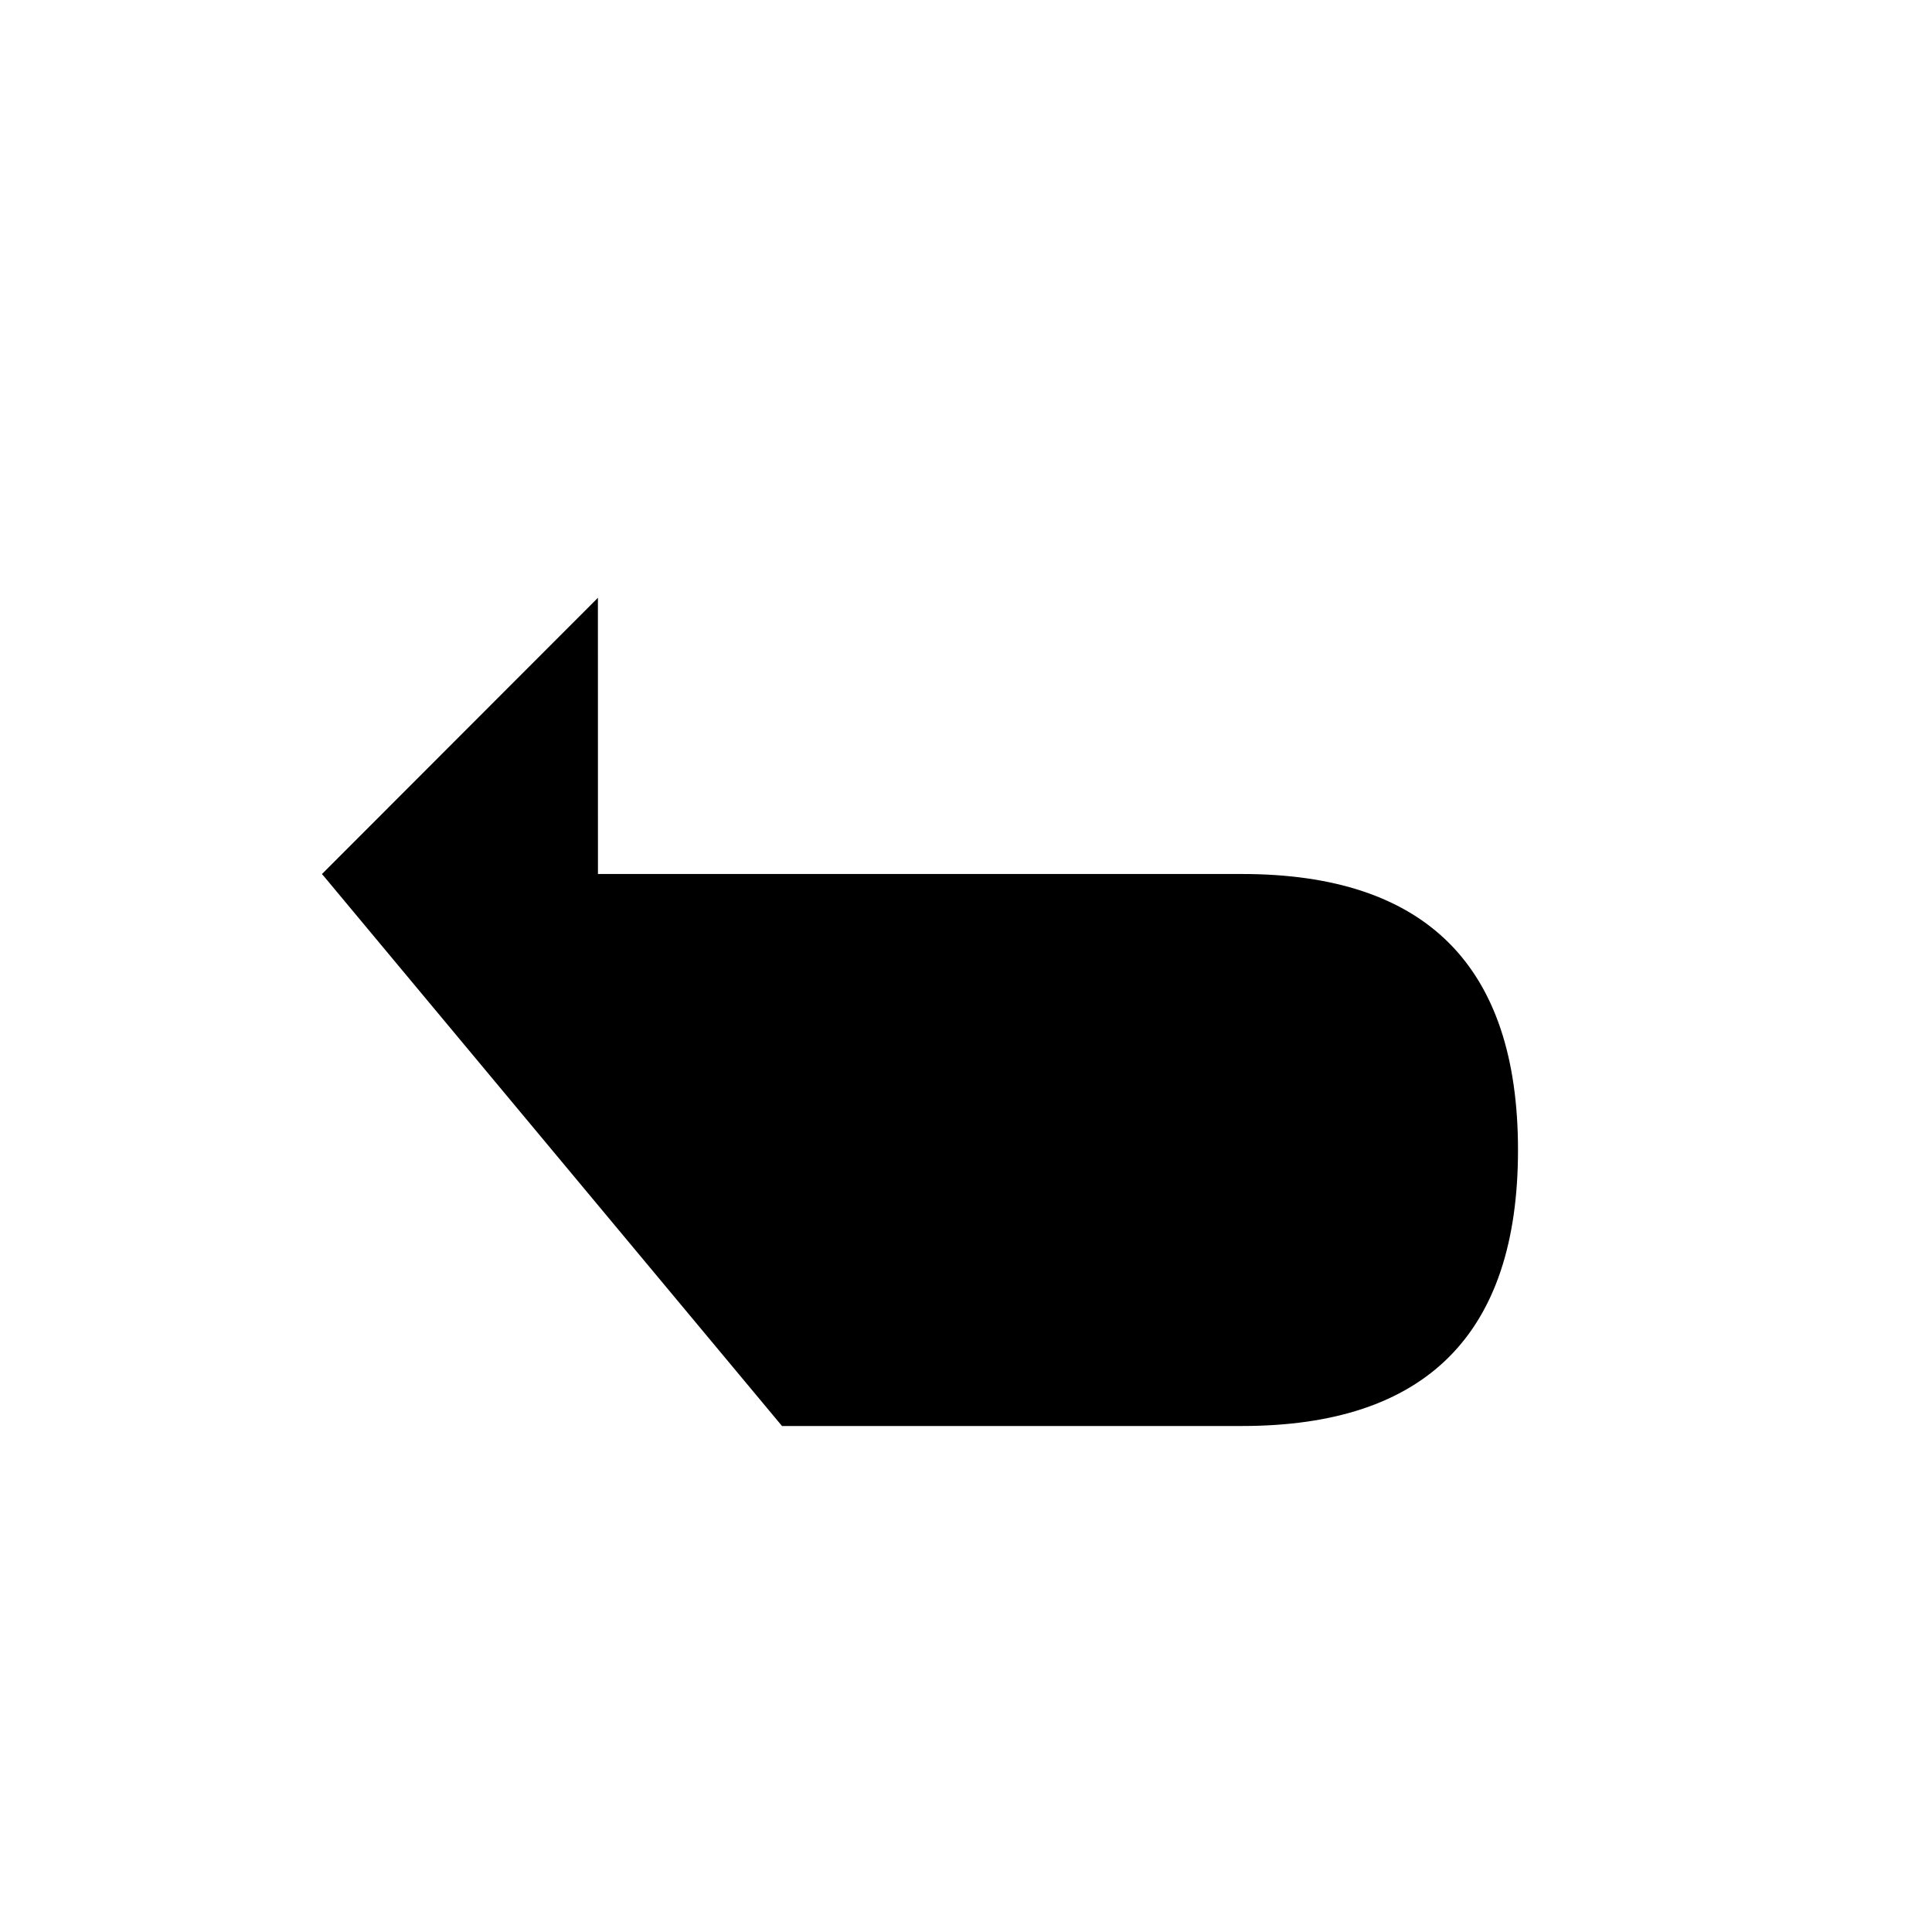
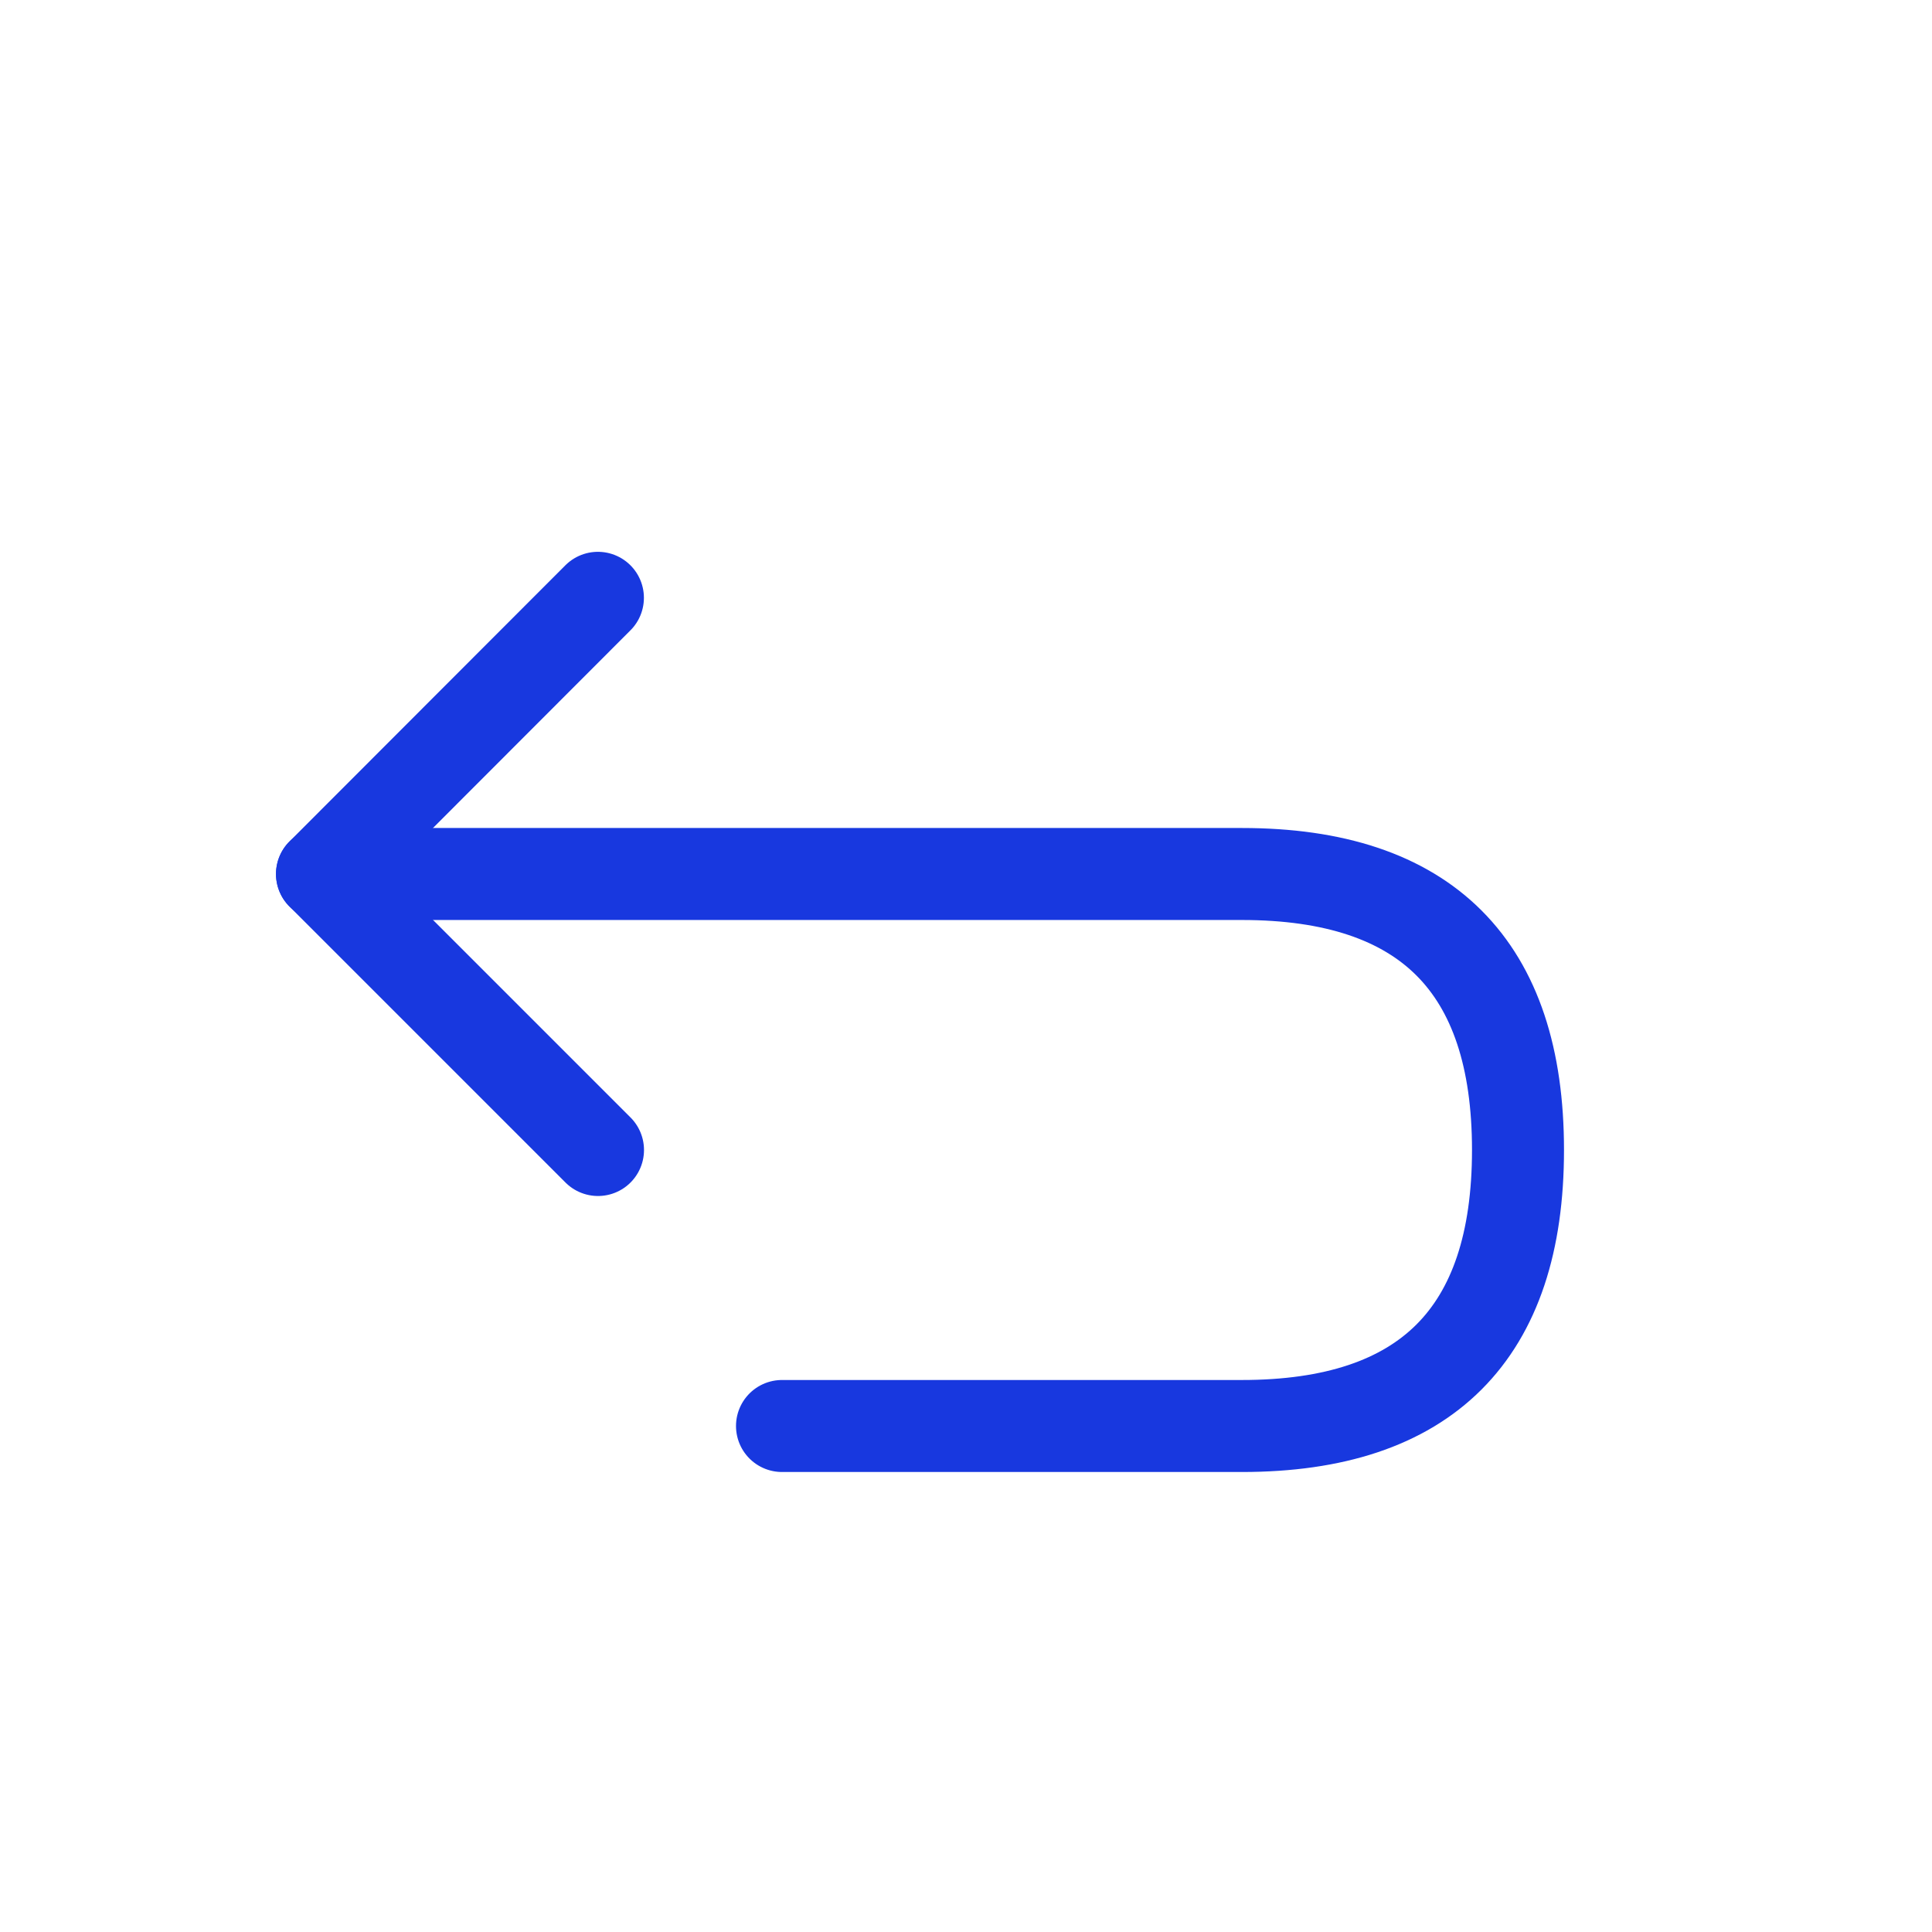
- <svg xmlns="http://www.w3.org/2000/svg" viewBox="0 0 21 21" width="1em" height="1em" focusable="false">
-   <path d="M6.499 6.498 3.5 9.5l3 3" stroke-linecap="round" stroke-linejoin="round" />
-   <path d="M8.5 15.5h5c2 0 3-1 3-3s-1-3-3-3h-10" stroke-linecap="round" stroke-linejoin="round" />
+ <svg xmlns="http://www.w3.org/2000/svg" width="21" height="21" fill="none">
+   <path d="M6.499 6.498 3.5 9.5l3 3" stroke="#1838DF" stroke-linecap="round" stroke-linejoin="round" />
+   <path d="M8.5 15.5h5c2 0 3-1 3-3s-1-3-3-3h-10" stroke="#1838DF" stroke-linecap="round" stroke-linejoin="round" />
</svg>
